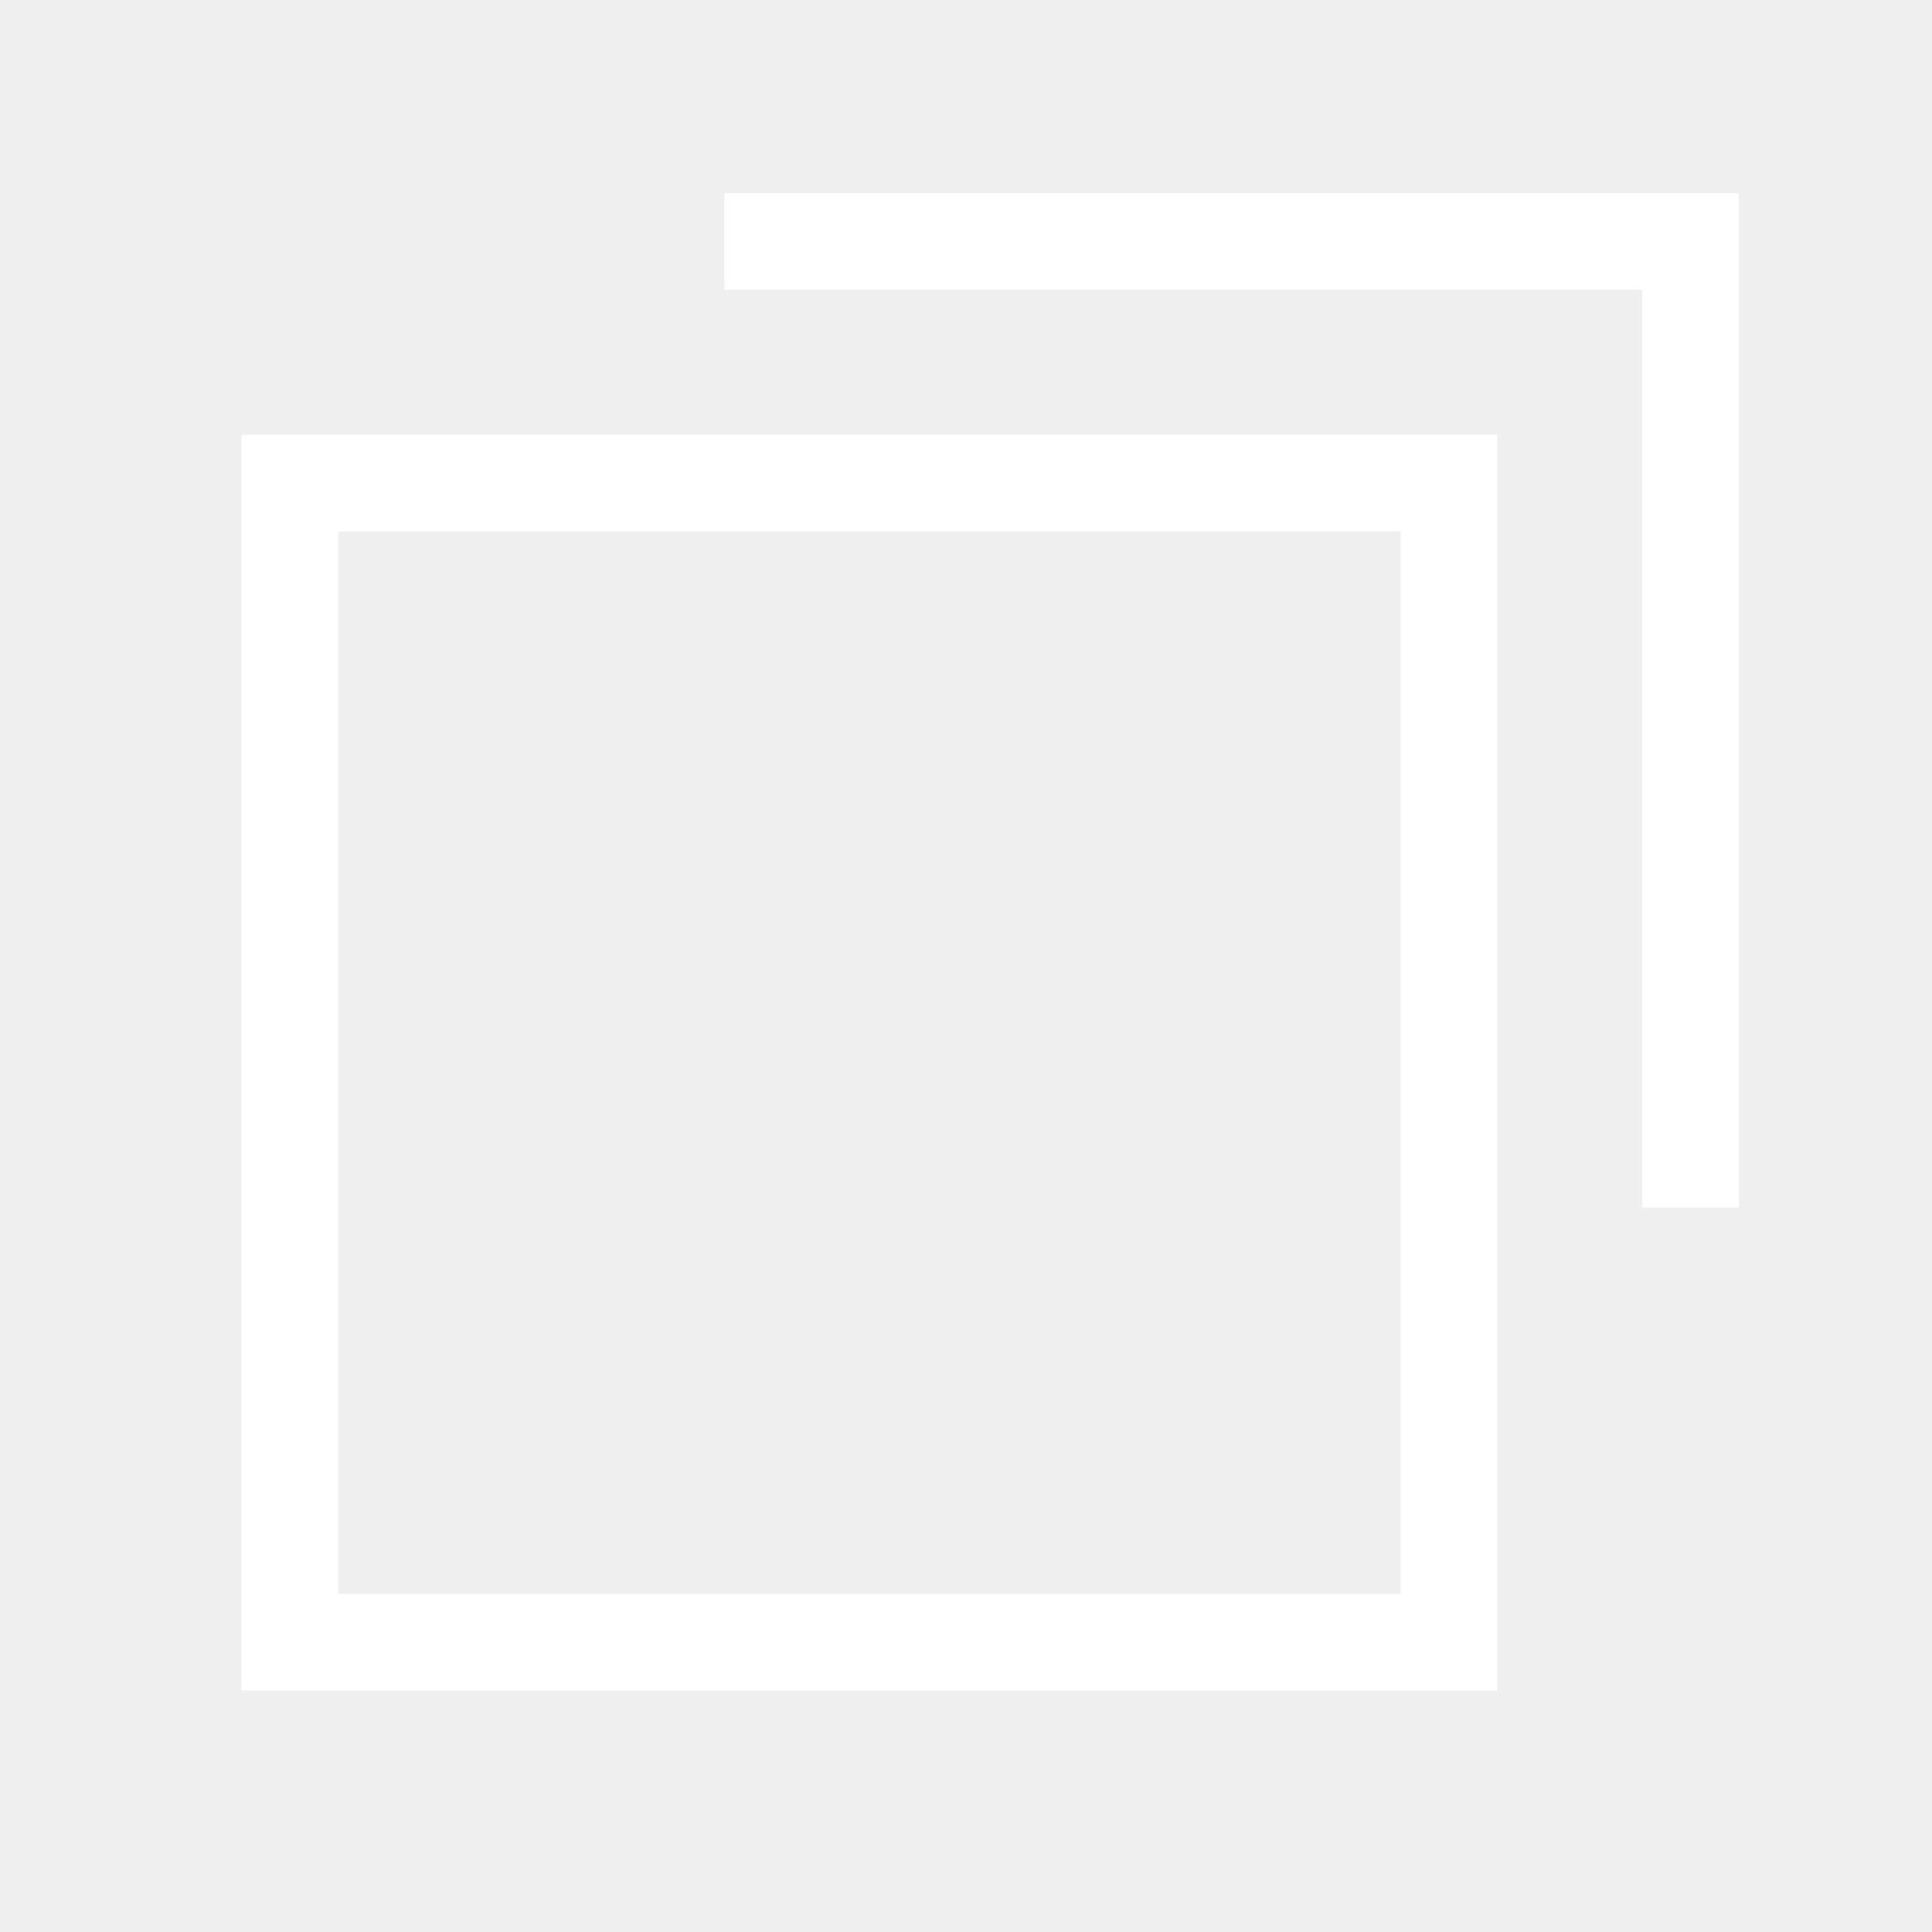
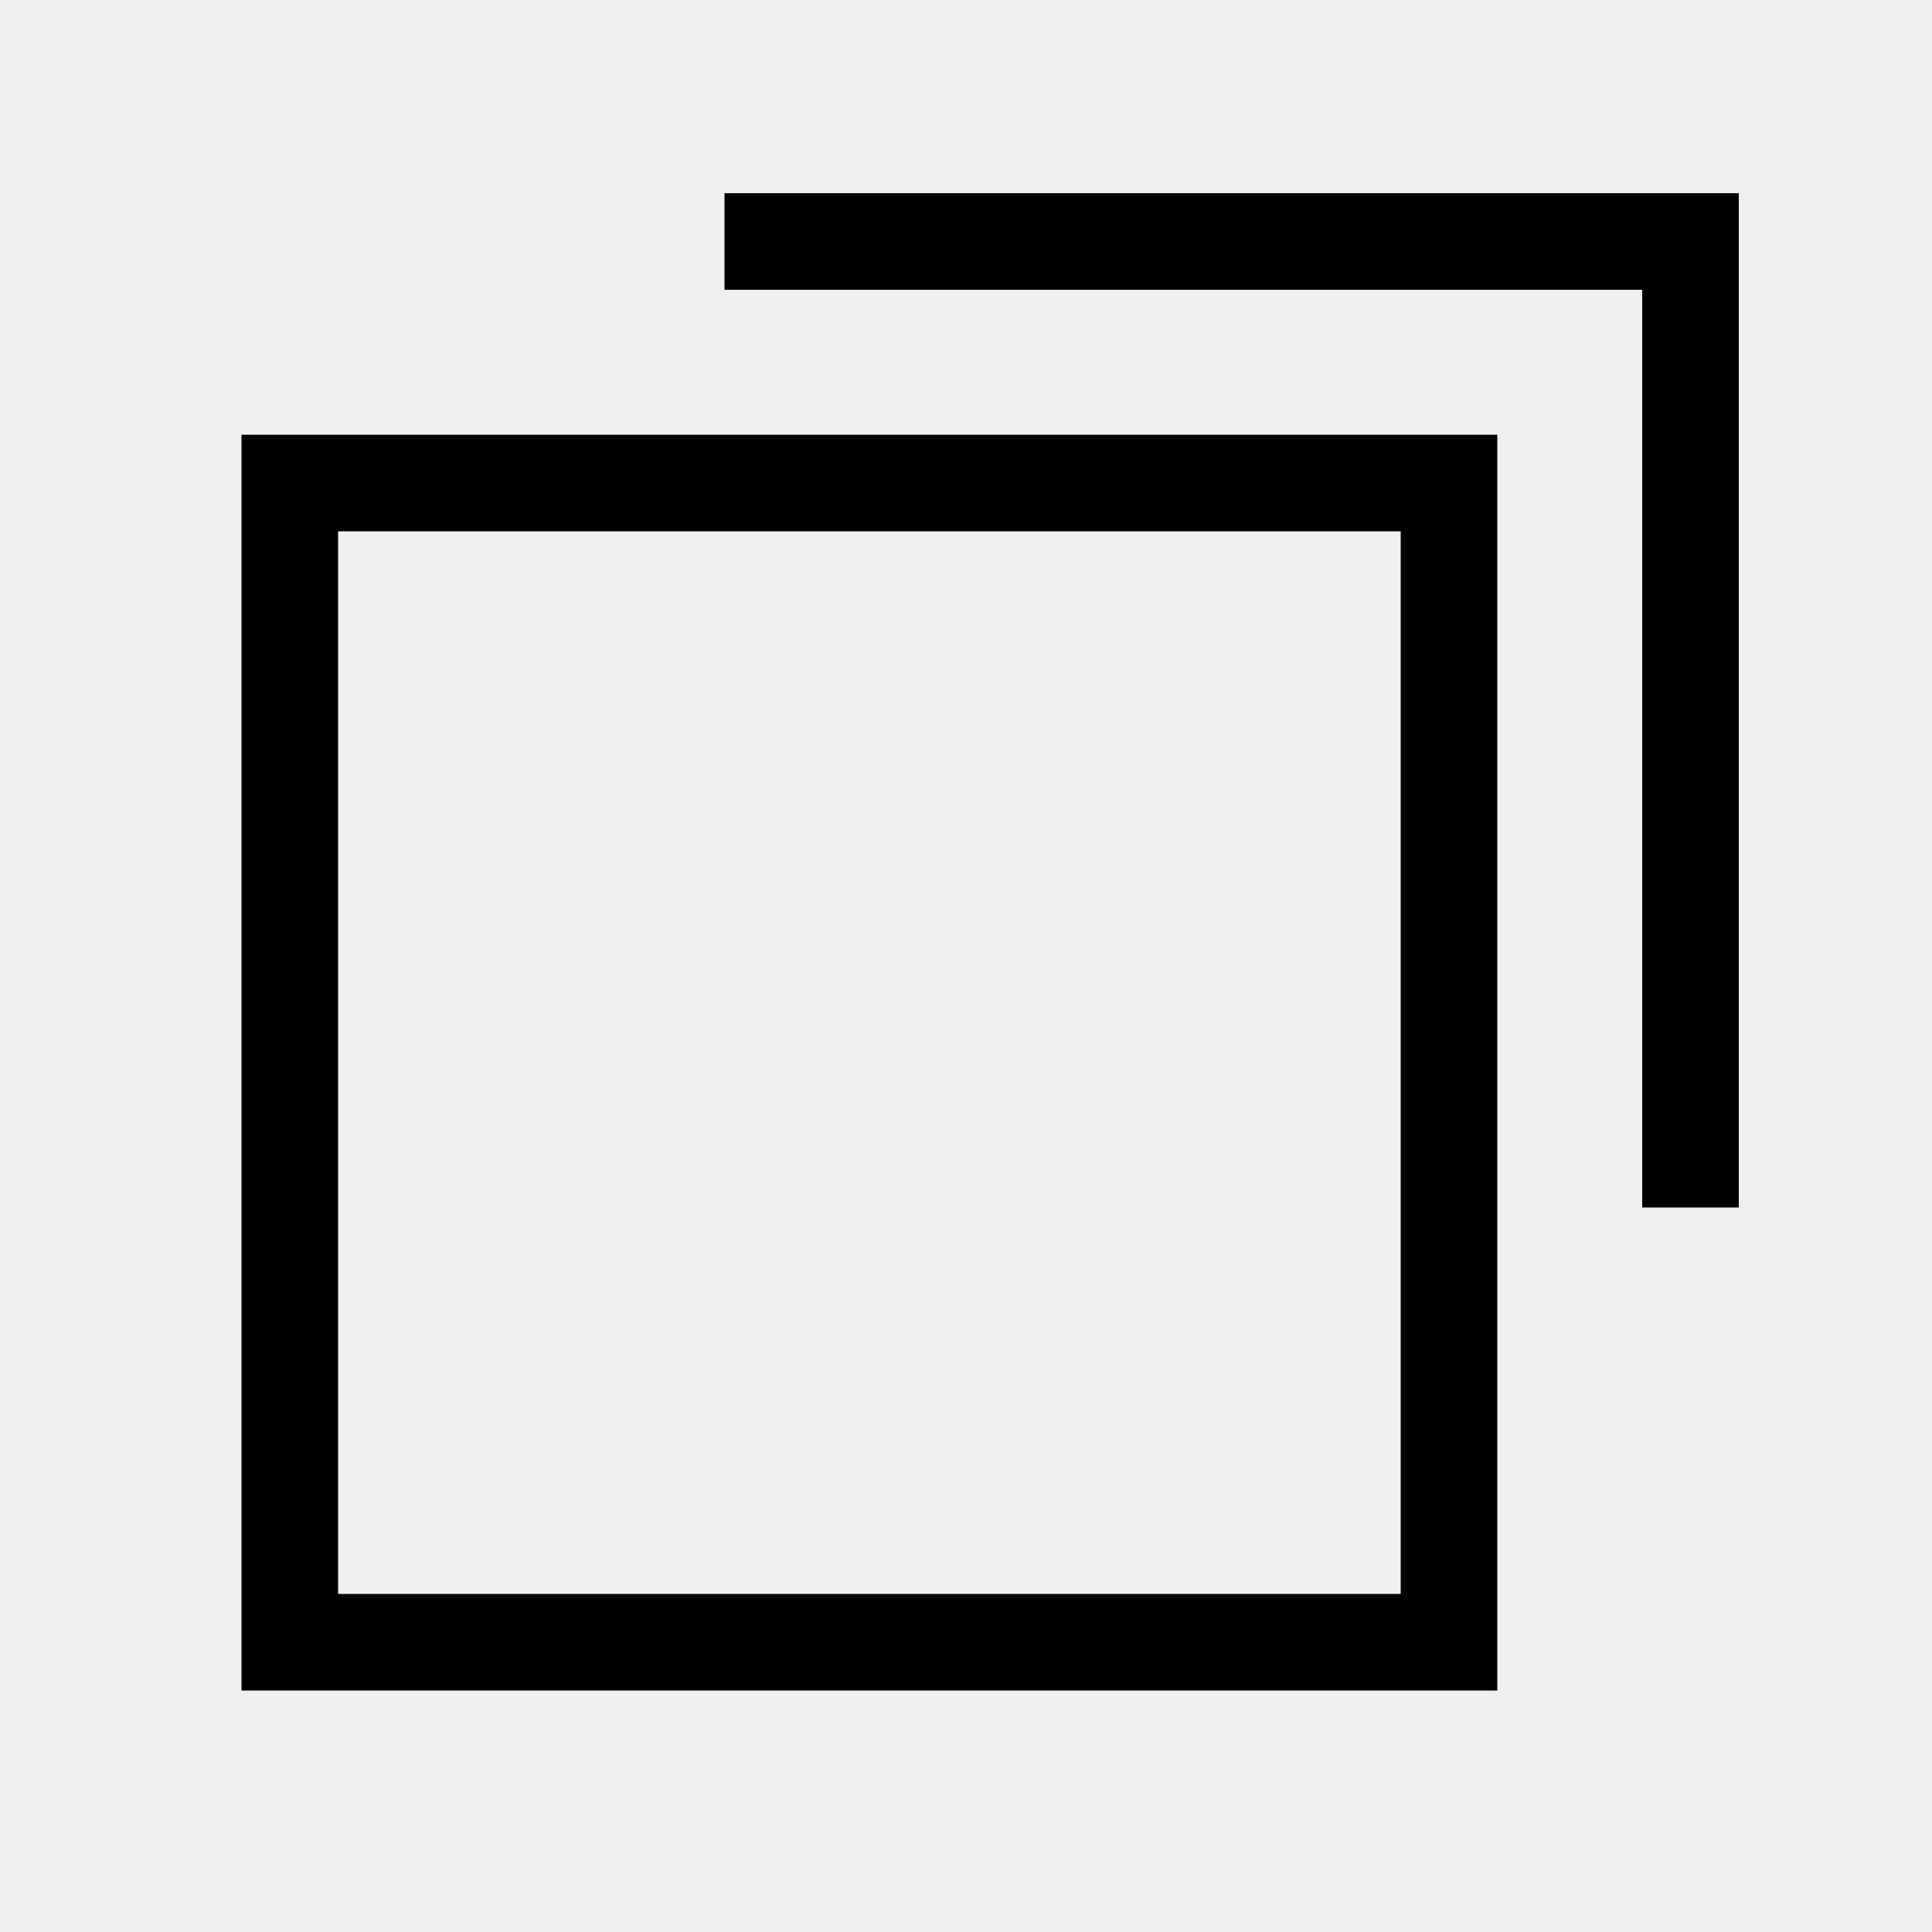
<svg xmlns="http://www.w3.org/2000/svg" width="20" height="20" viewBox="0 0 20 20" fill="none">
-   <path fill-rule="evenodd" clip-rule="evenodd" d="M15 17L15 5L3 5L3 17L15 17Z" stroke="white" stroke-linecap="round" />
-   <path d="M8 2.5H17.5V12" stroke="white" stroke-linecap="square" />
+   <path fill-rule="evenodd" clip-rule="evenodd" d="M15 17L15 5L3 5L3 17L15 17Z" stroke="currentColor" stroke-linecap="round" />
+   <path d="M8 2.5H17.5V12" stroke="currentColor" stroke-linecap="square" />
</svg>
